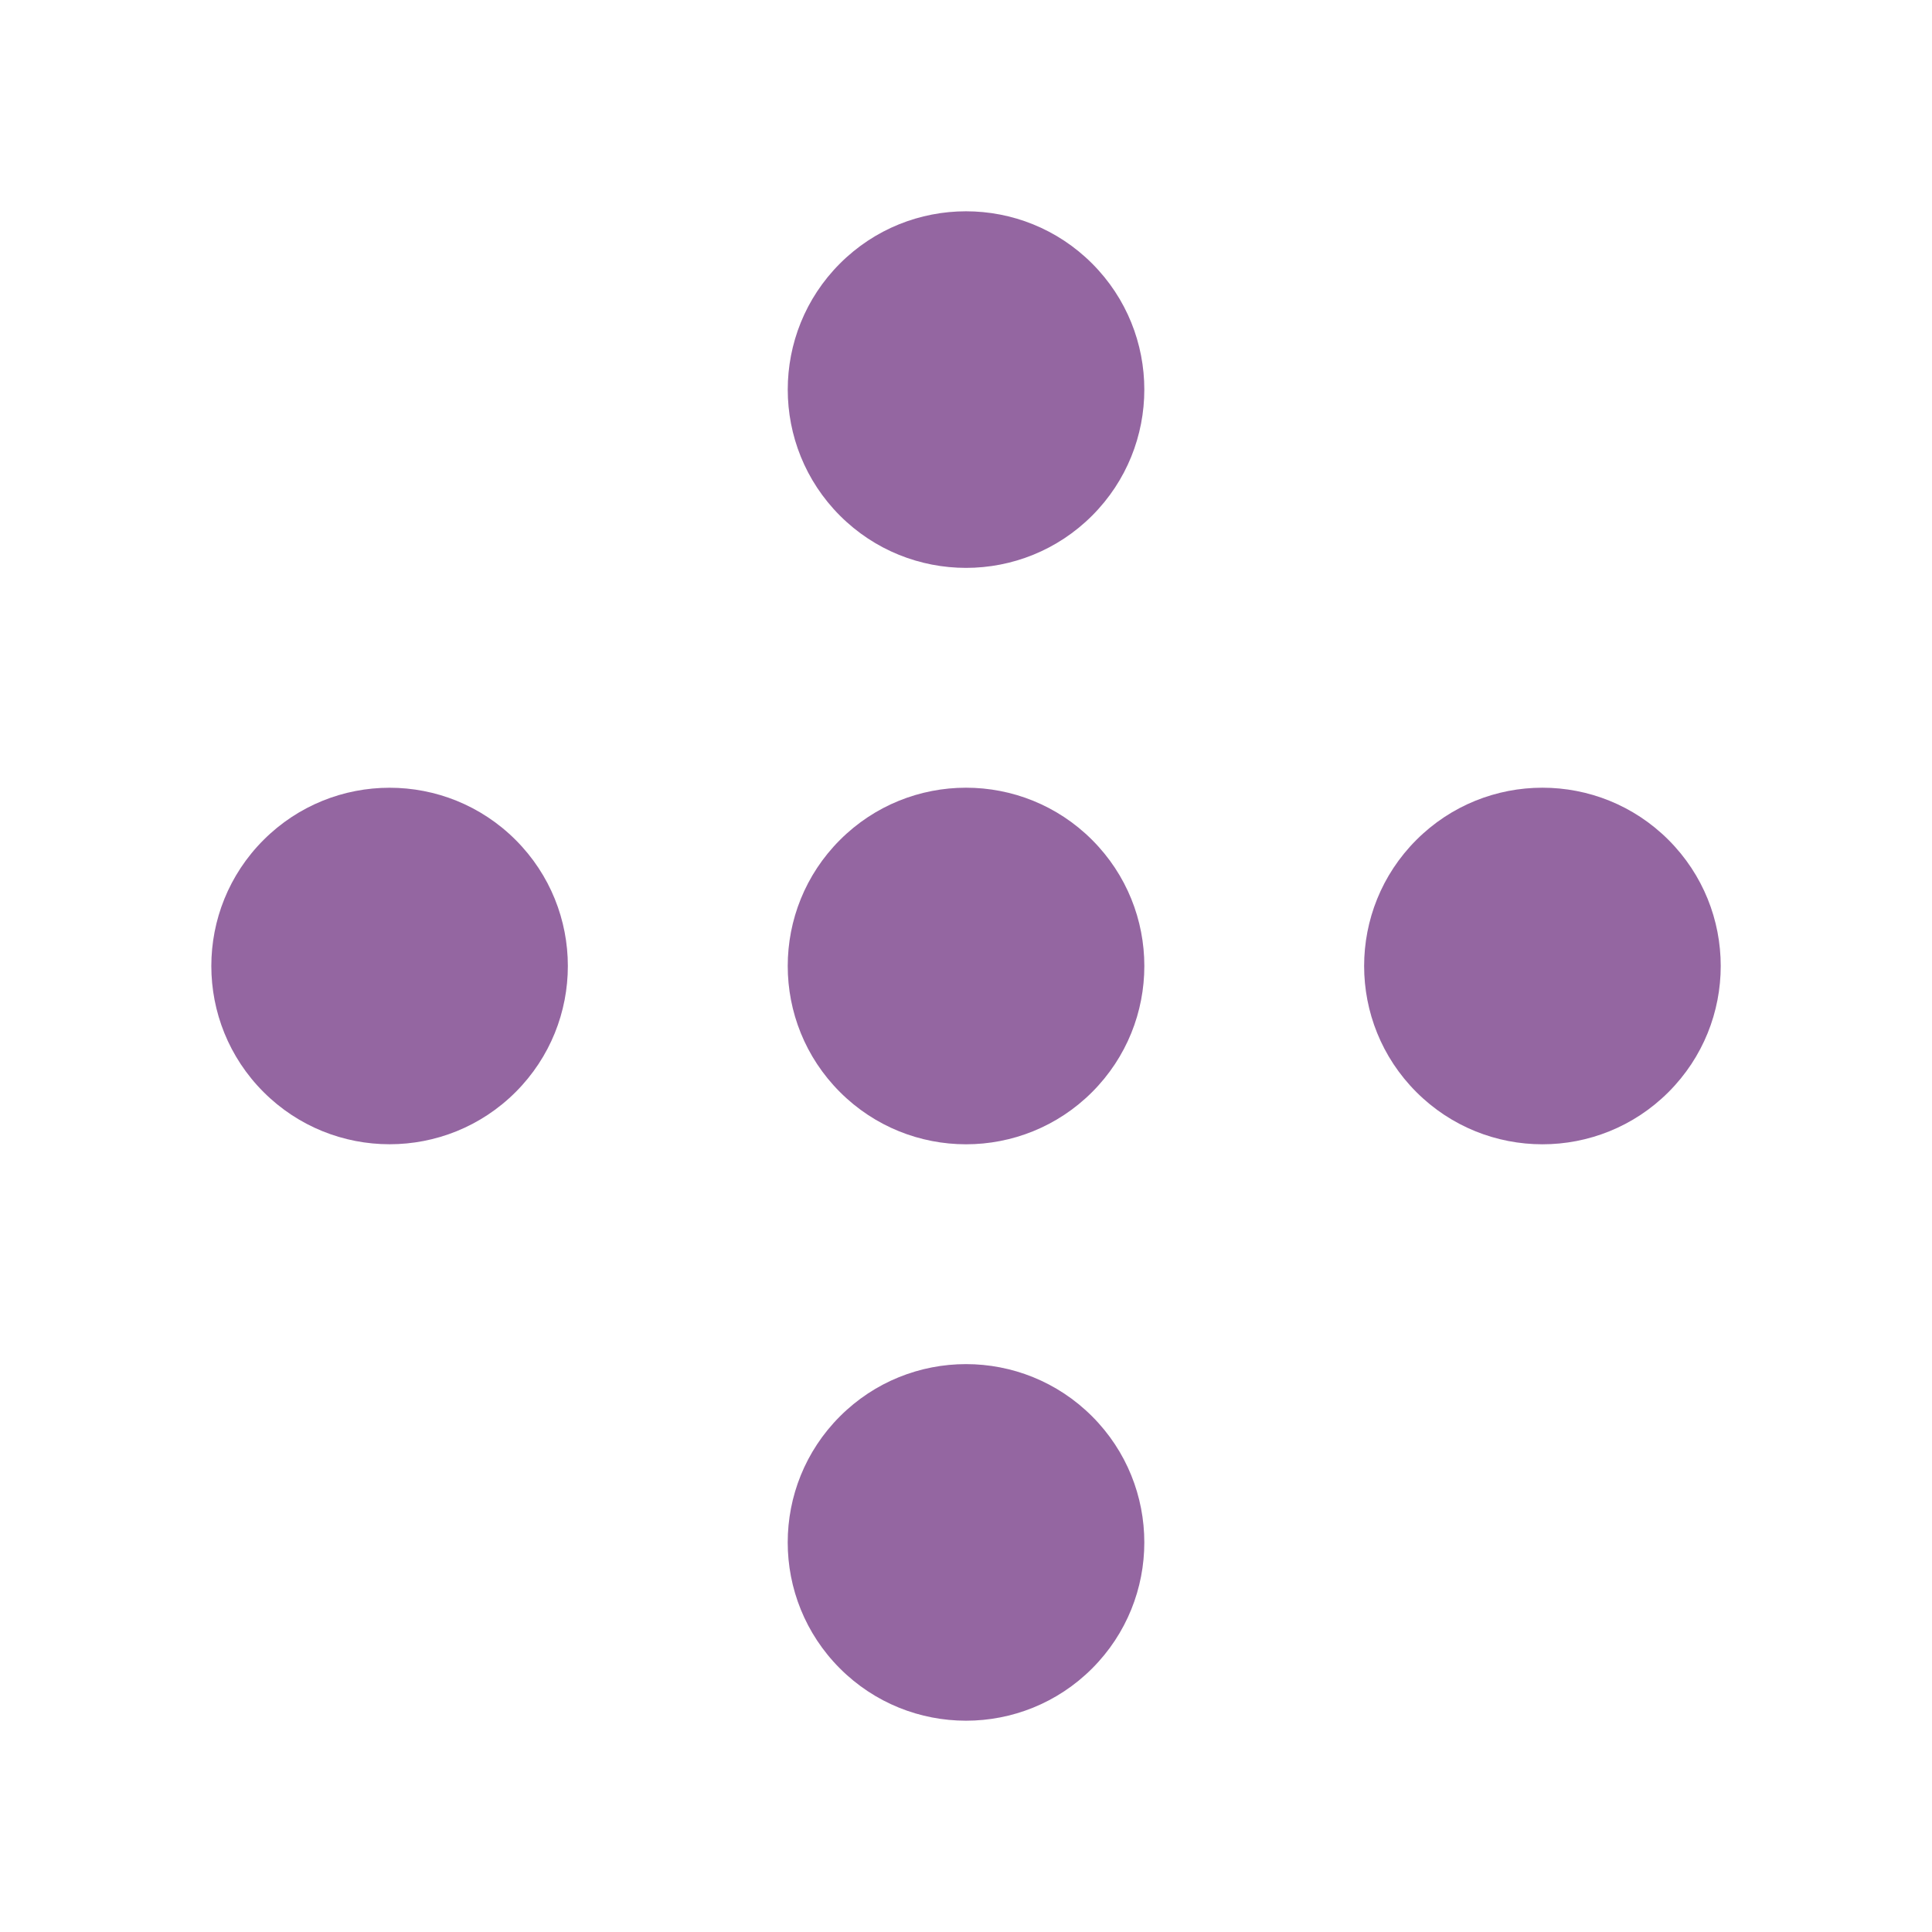
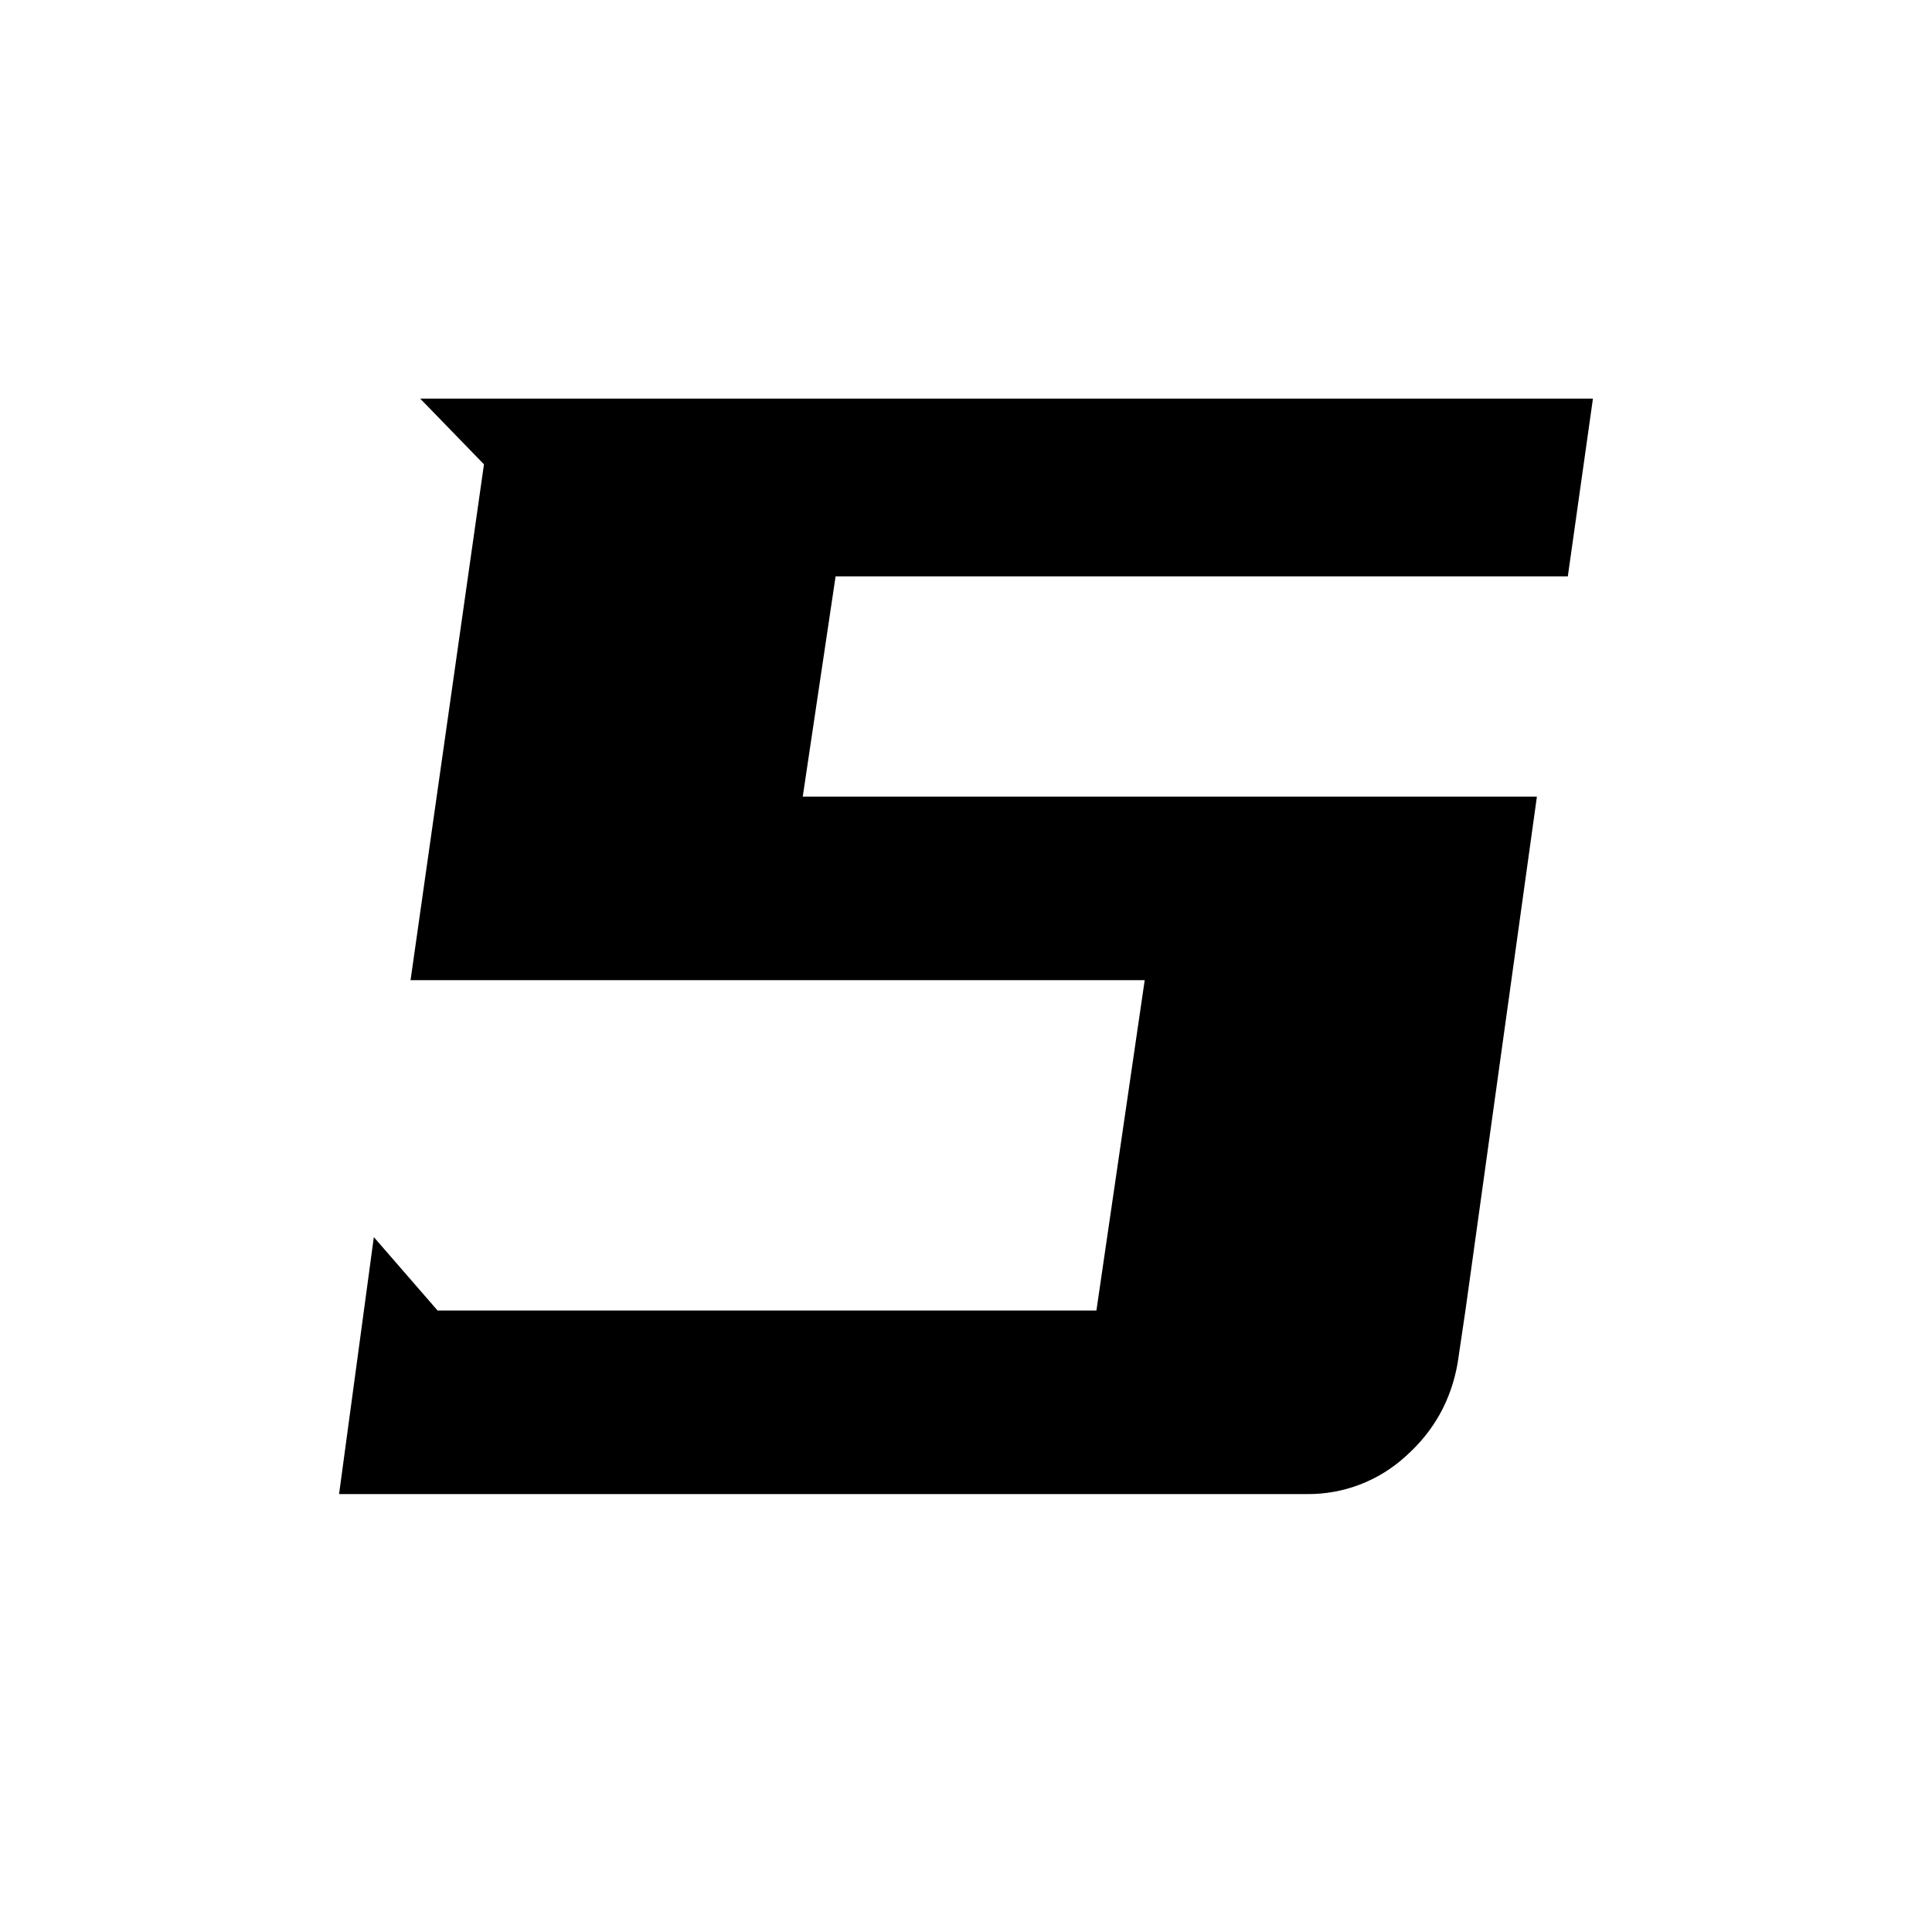
- <svg xmlns="http://www.w3.org/2000/svg" t="1739452497814" class="icon" viewBox="0 0 1024 1024" version="1.1" p-id="6677" width="24" height="24">
-   <path d="M445.18 445.2a94.5 94.5 0 1 1 0 133.6 94.48 94.48 0 0 1 0-133.6zM139.68 445.2a94.48 94.48 0 1 1 0 133.6 94.46 94.46 0 0 1 0-133.6zM750.68 445.2a94.5 94.5 0 1 1 0 133.6 94.48 94.48 0 0 1 0-133.6zM445.18 139.68a94.5 94.5 0 1 1 0 133.62 94.52 94.52 0 0 1 0-133.62zM445.18 750.7a94.5 94.5 0 1 1 0 133.62 94.48 94.48 0 0 1 0-133.62z" fill="#9466a1" p-id="6678" />
+ <svg xmlns="http://www.w3.org/2000/svg" t="1741151188651" class="icon" viewBox="0 0 1024 1024" version="1.1" p-id="2300" width="24" height="24">
+   <path d="M692.736 791.893a76.373 76.373 0 0 0 52.224-19.968c15.019-13.312 24.235-29.867 27.648-49.664l4.096-27.648 37.888-272.384h-389.12l17.408-116.736h388.096l13.312-94.208H222.72l33.792 34.816-38.912 273.408h389.12l-25.6 175.104H231.936l-33.792-38.912-18.432 136.192h513.024z" fill="#000000" p-id="2301" />
</svg>
